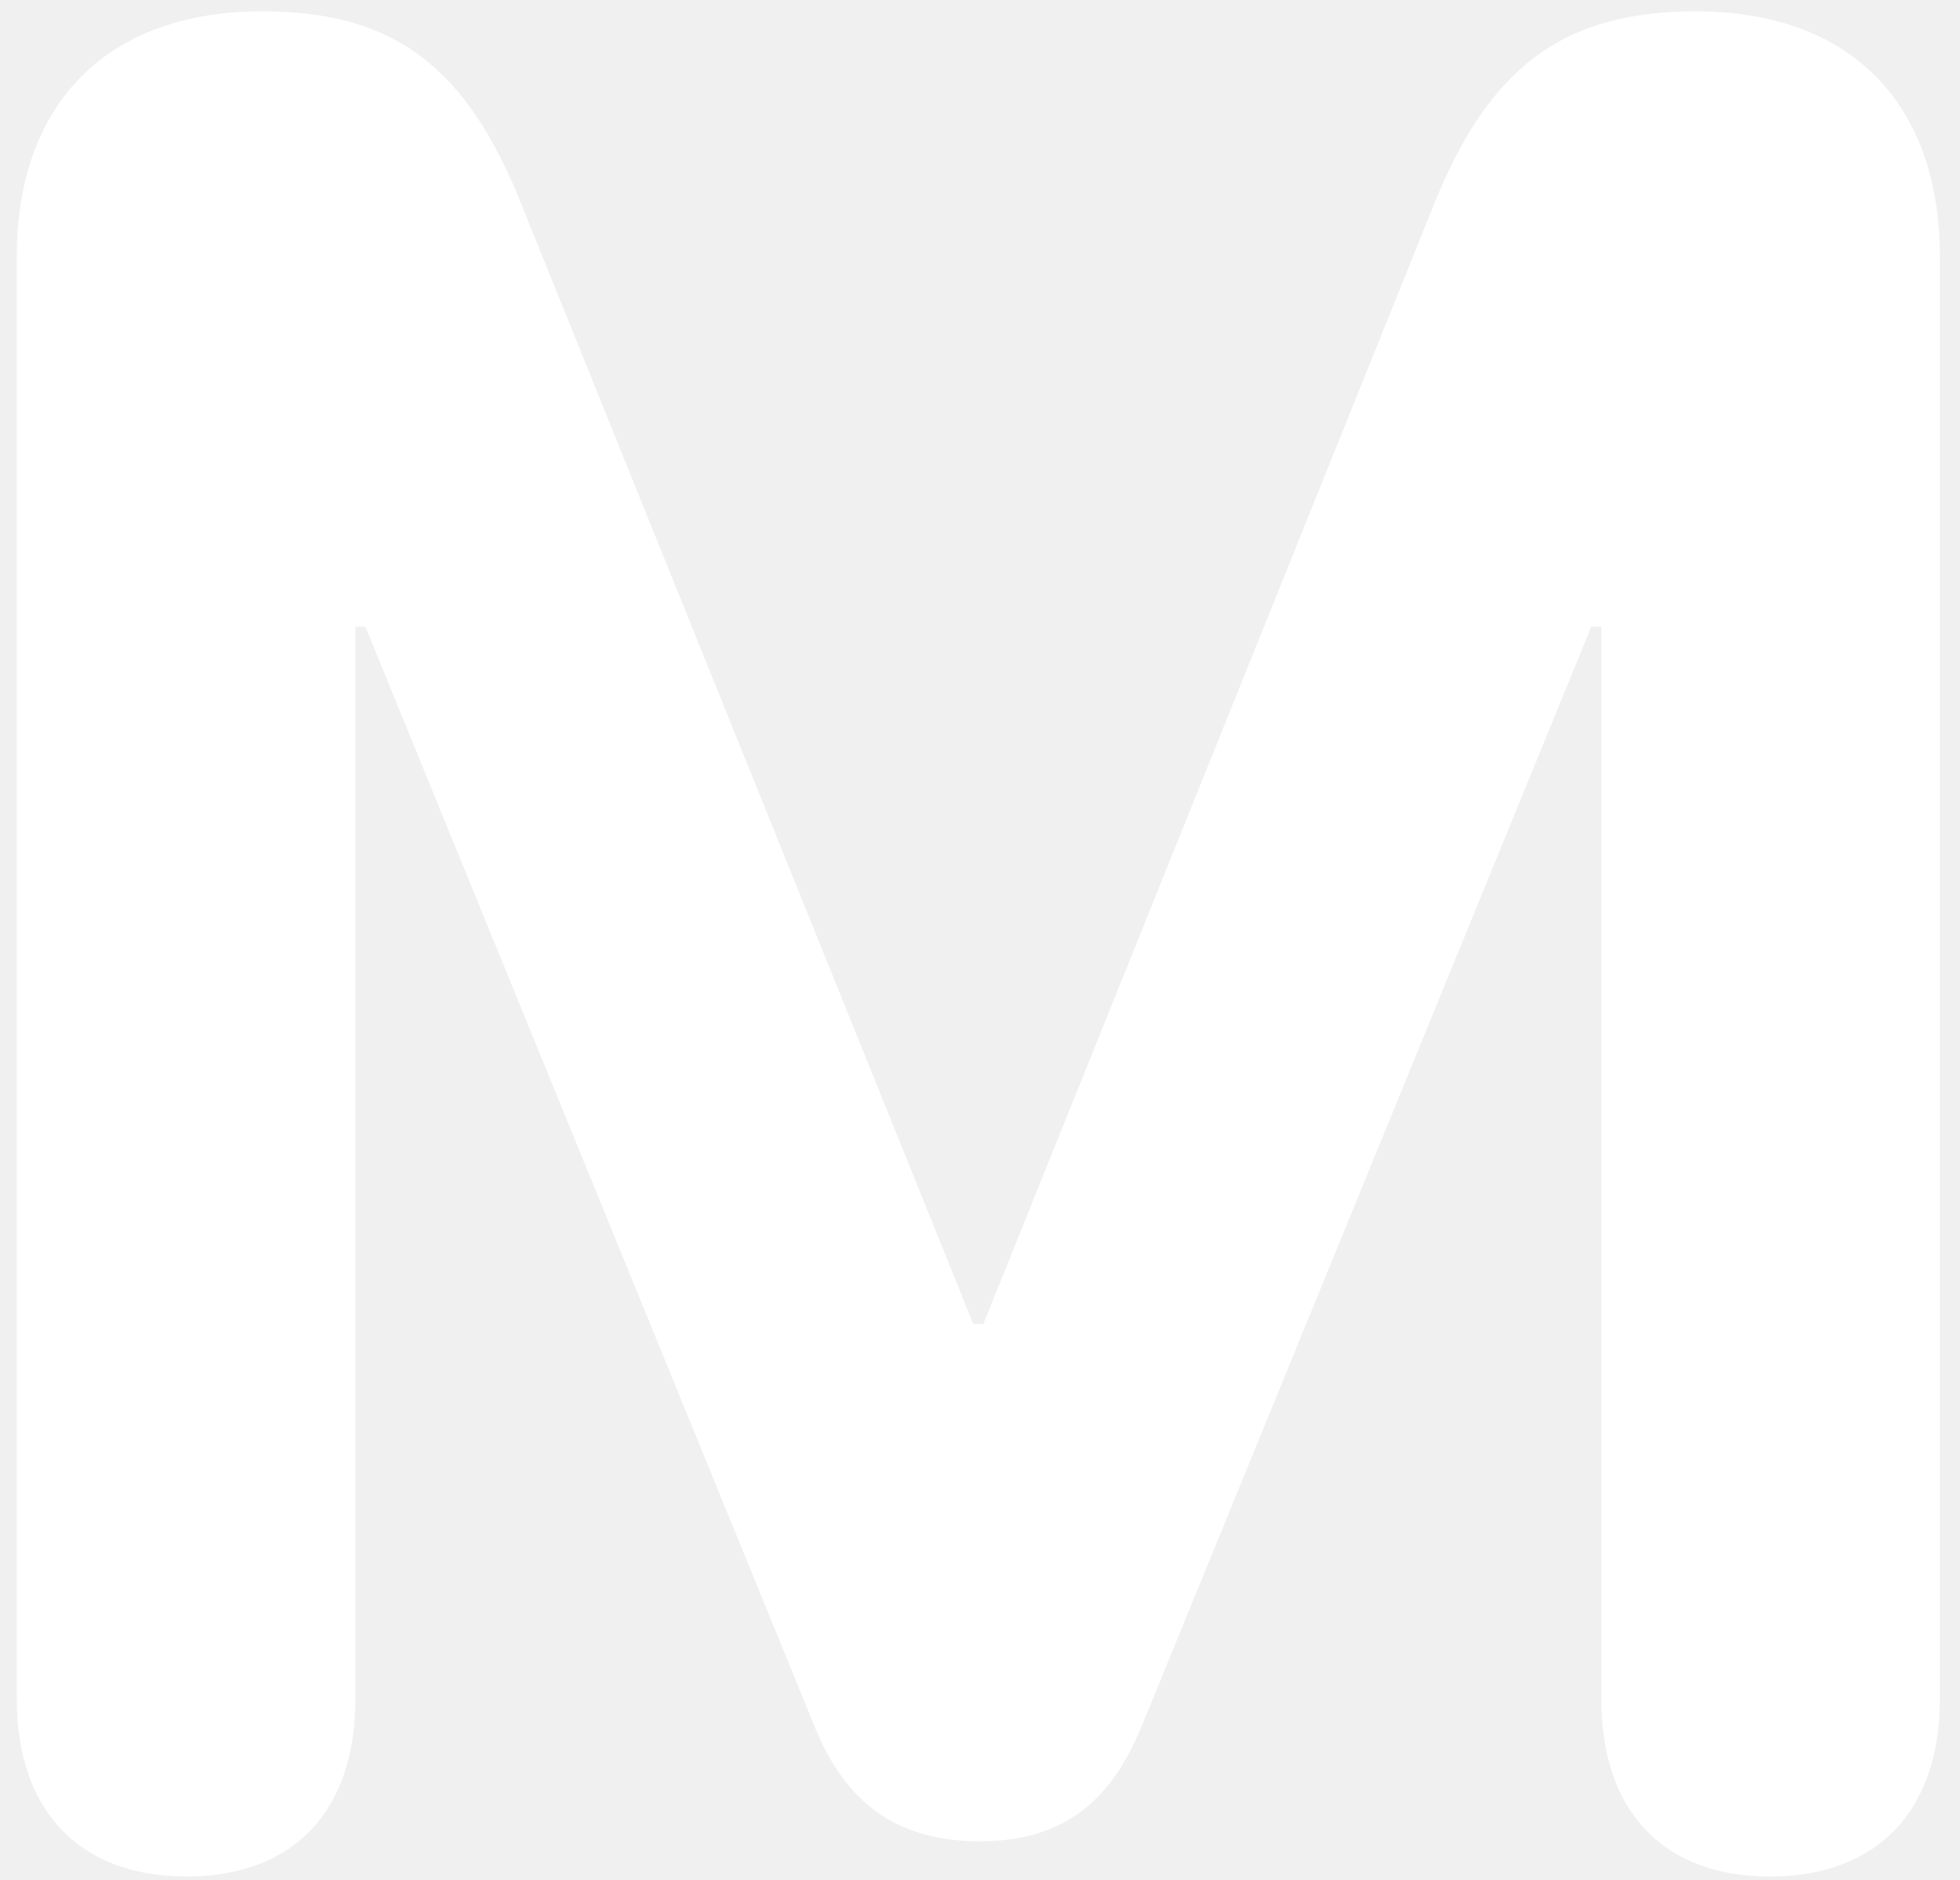
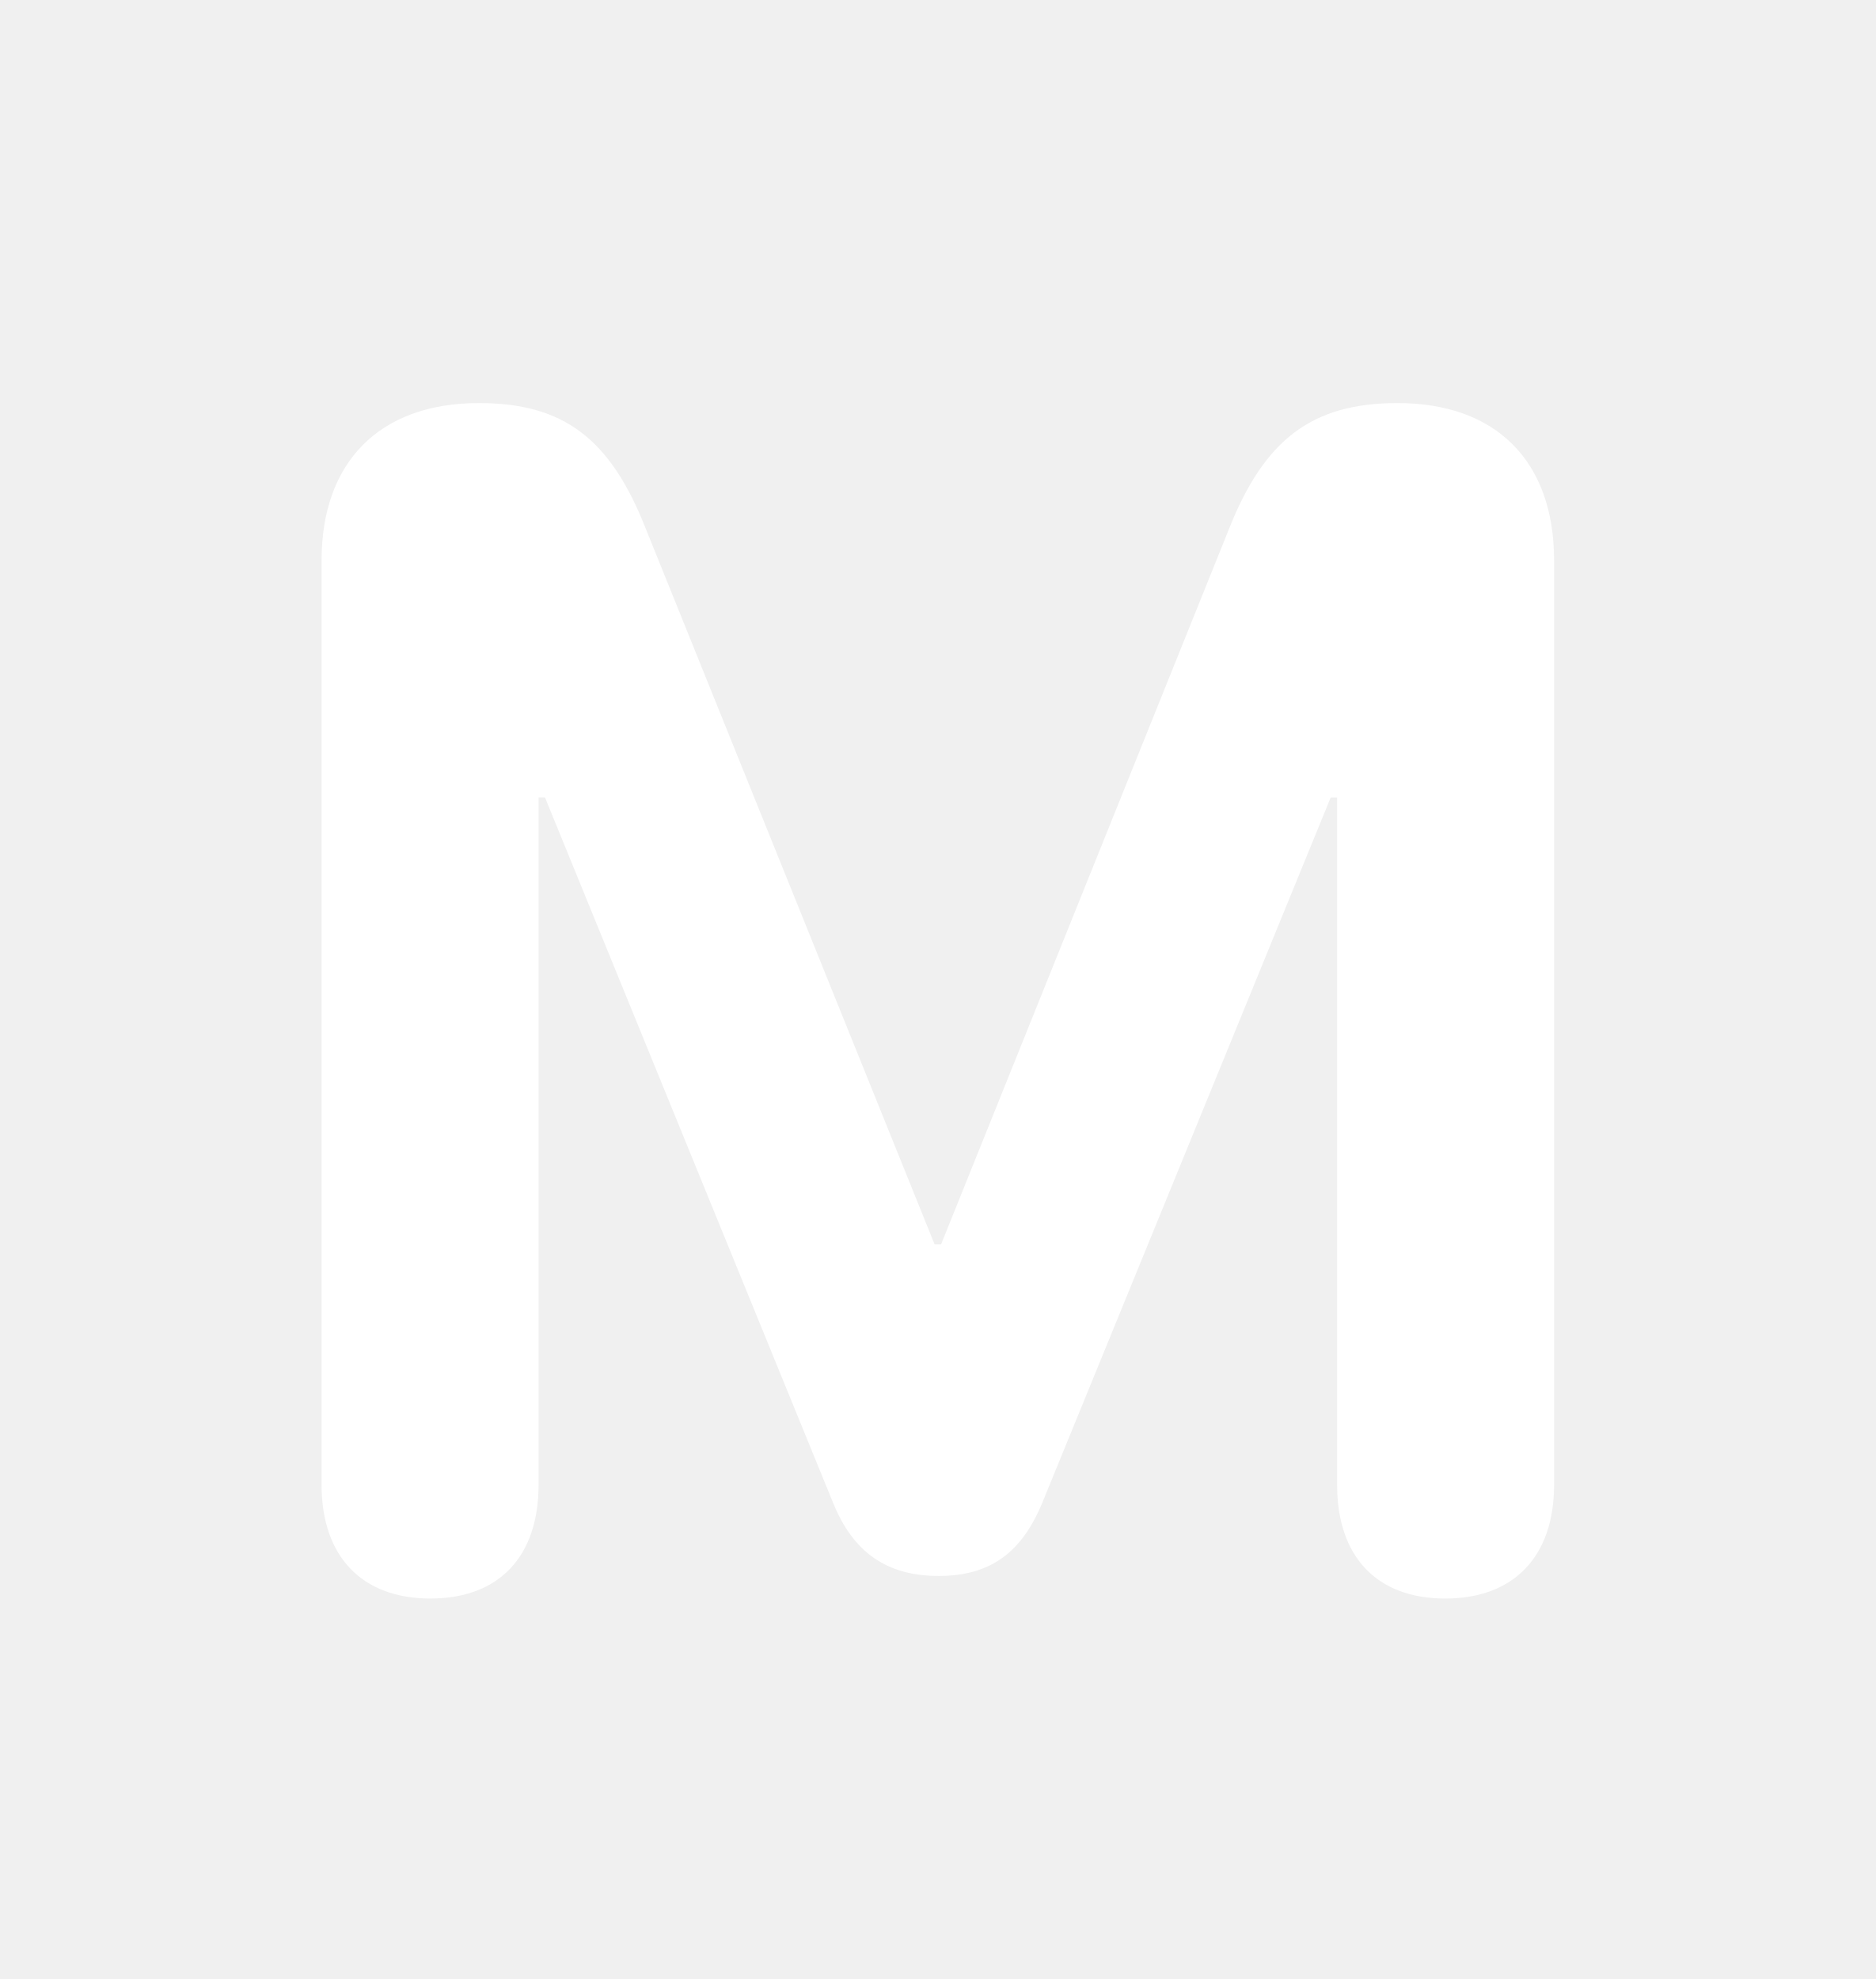
- <svg xmlns="http://www.w3.org/2000/svg" fill="none" height="70" viewBox="0 0 73 70" width="73">
-   <path d="m6.953 69.891c-3.984 0-6.328-2.438-6.328-6.609v-53.719c0-5.719 3.375-9.141 9.141-9.141 4.922 0 7.641 2.063 9.703 7.313l16.781 41.578h.375l16.734-41.578c2.062-5.203 4.828-7.313 9.797-7.313 5.719 0 9.094 3.375 9.094 9.141v53.719c0 4.172-2.344 6.609-6.328 6.609-3.984 0-6.281-2.438-6.281-6.609v-39.937h-.375l-16.734 40.922c-1.219 3-3.094 4.312-6.047 4.312-3 0-4.969-1.359-6.141-4.266l-16.734-40.969h-.375v39.937c0 4.172-2.297 6.609-6.281 6.609z" fill="#fff" />
+ <svg xmlns="http://www.w3.org/2000/svg" fill="none" height="115" viewBox="0 0 109 115" width="109">
+   <path d="m25.016 92.891c-3.984 0-6.328-2.438-6.328-6.609v-53.719c0-5.719 3.375-9.141 9.141-9.141 4.922 0 7.641 2.062 9.703 7.312l16.781 41.578h.375l16.734-41.578c2.062-5.203 4.828-7.312 9.797-7.312 5.719 0 9.094 3.375 9.094 9.141v53.719c0 4.172-2.344 6.609-6.328 6.609s-6.281-2.438-6.281-6.609v-39.937h-.375l-16.734 40.922c-1.219 3-3.094 4.312-6.047 4.312-3 0-4.969-1.359-6.141-4.266l-16.734-40.969h-.375v39.937c0 4.172-2.297 6.609-6.281 6.609z" fill="#fff" />
</svg>
